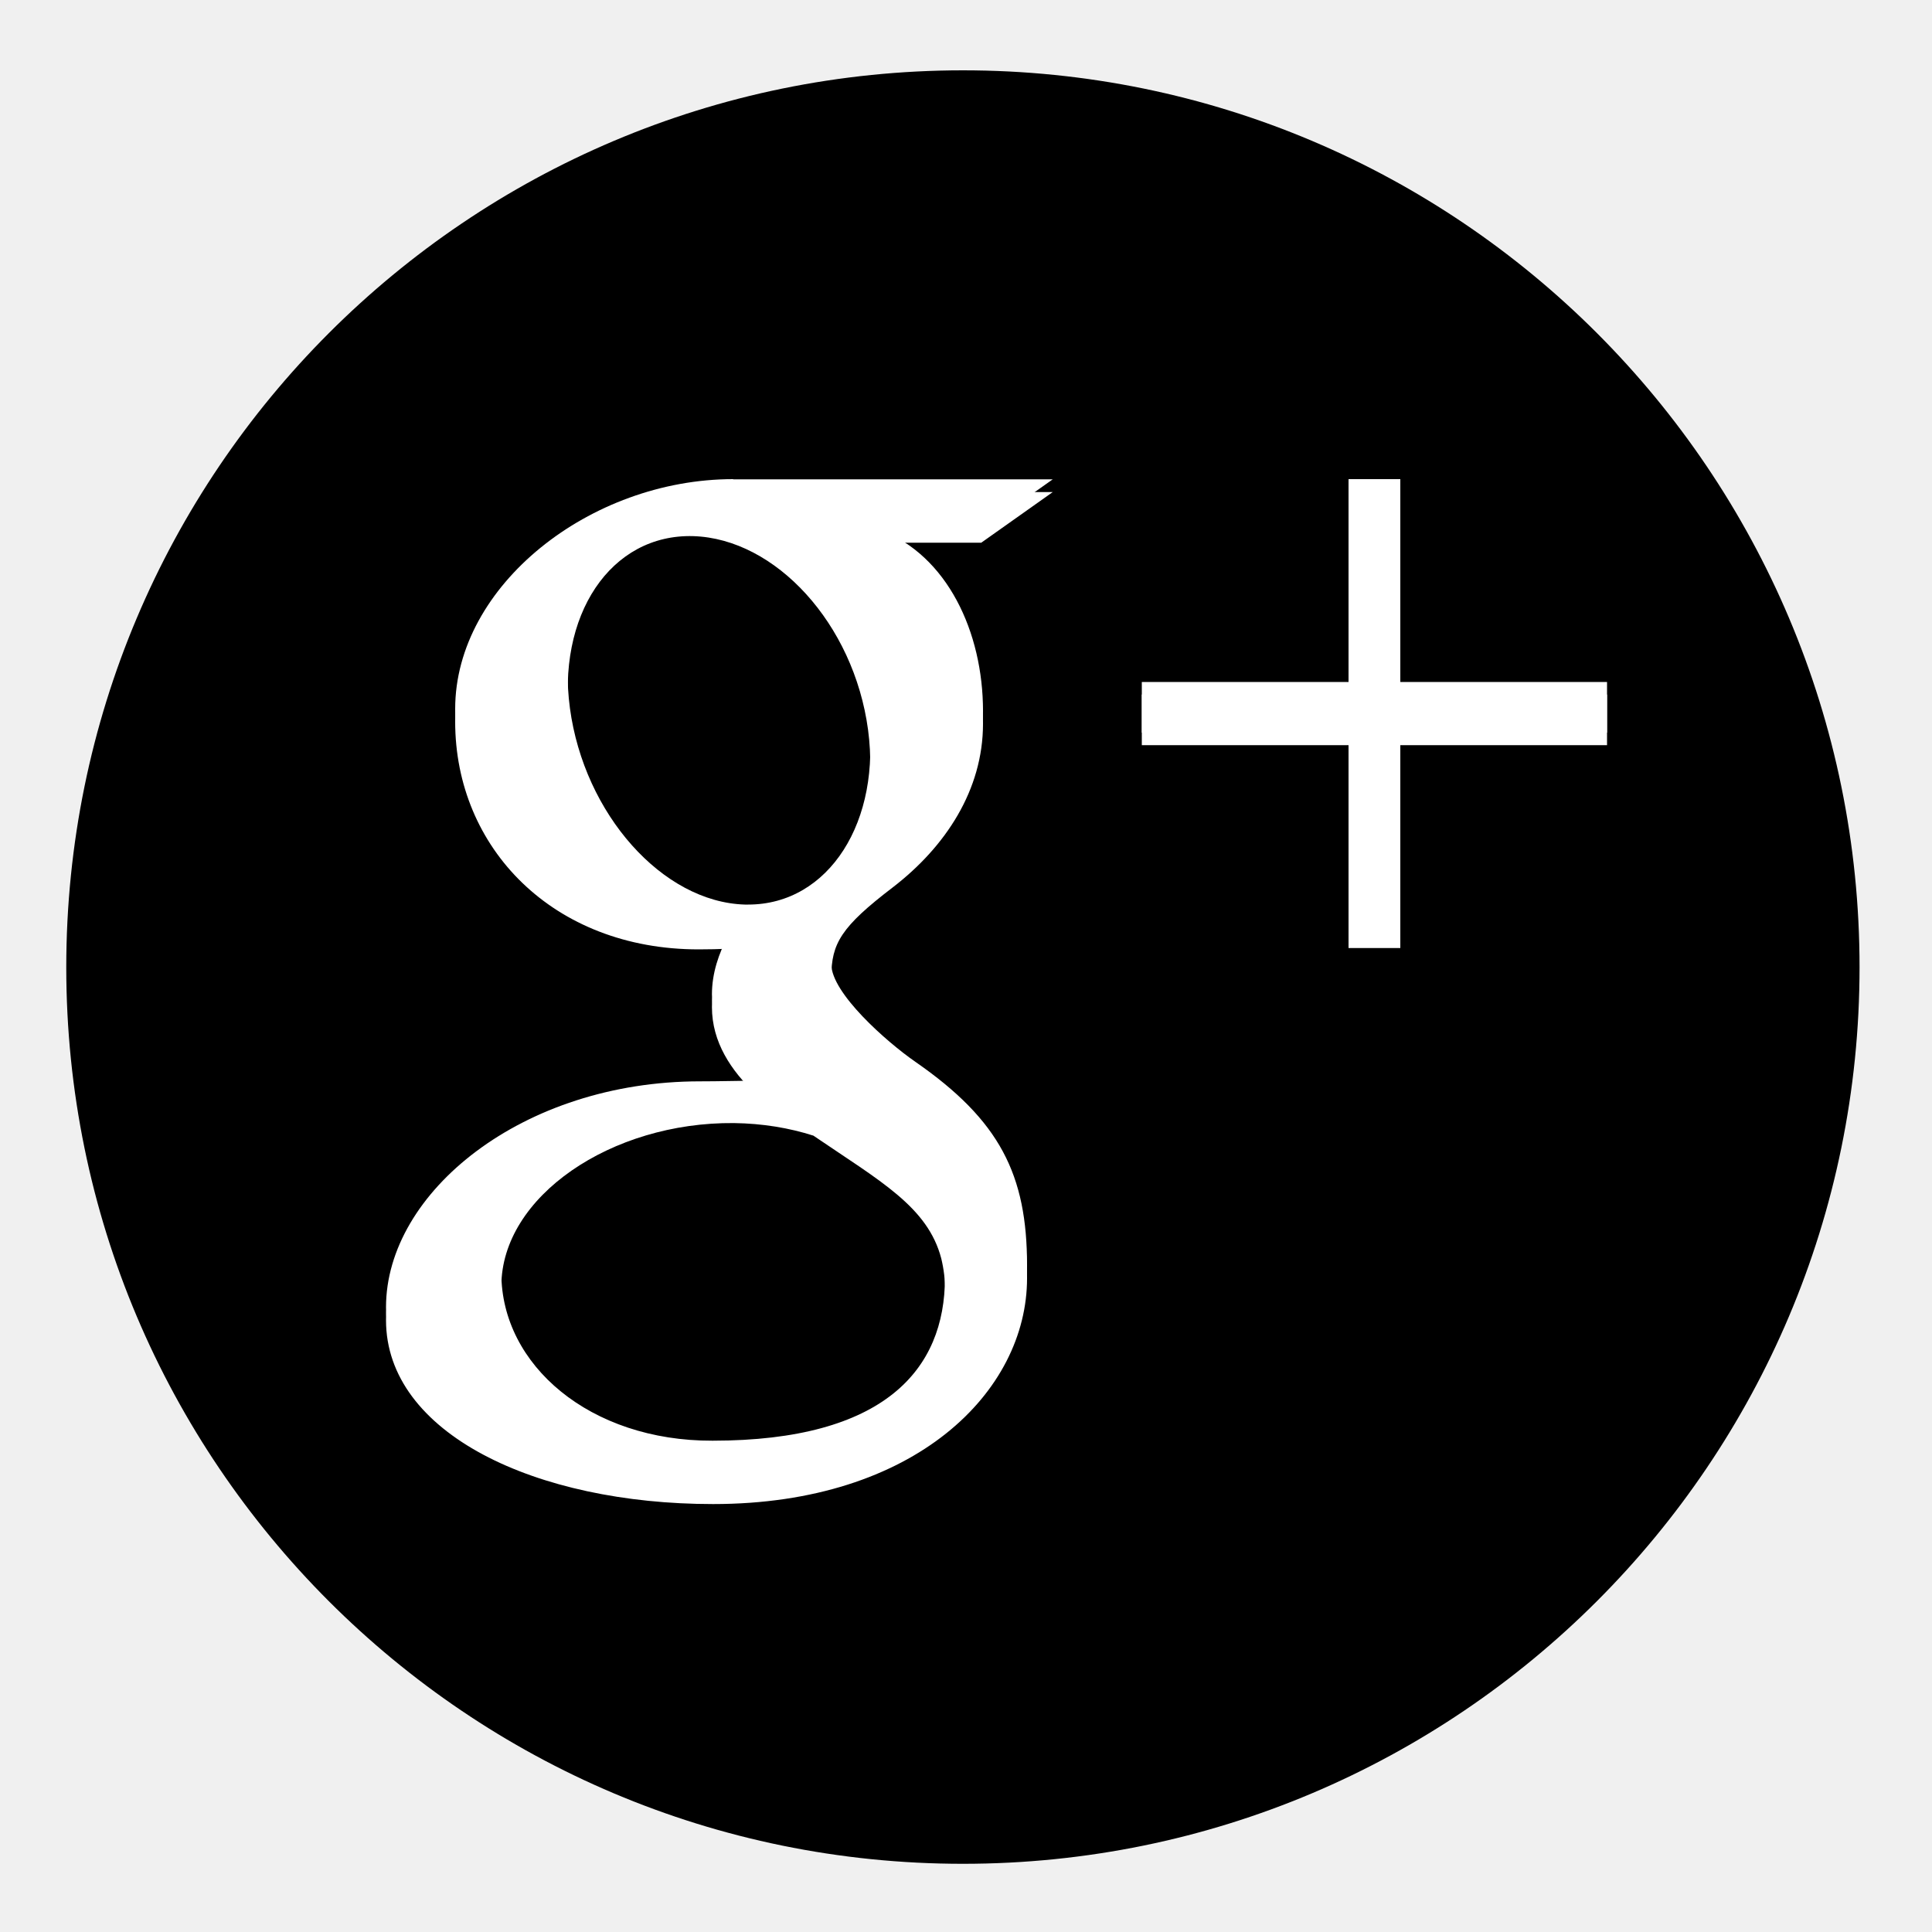
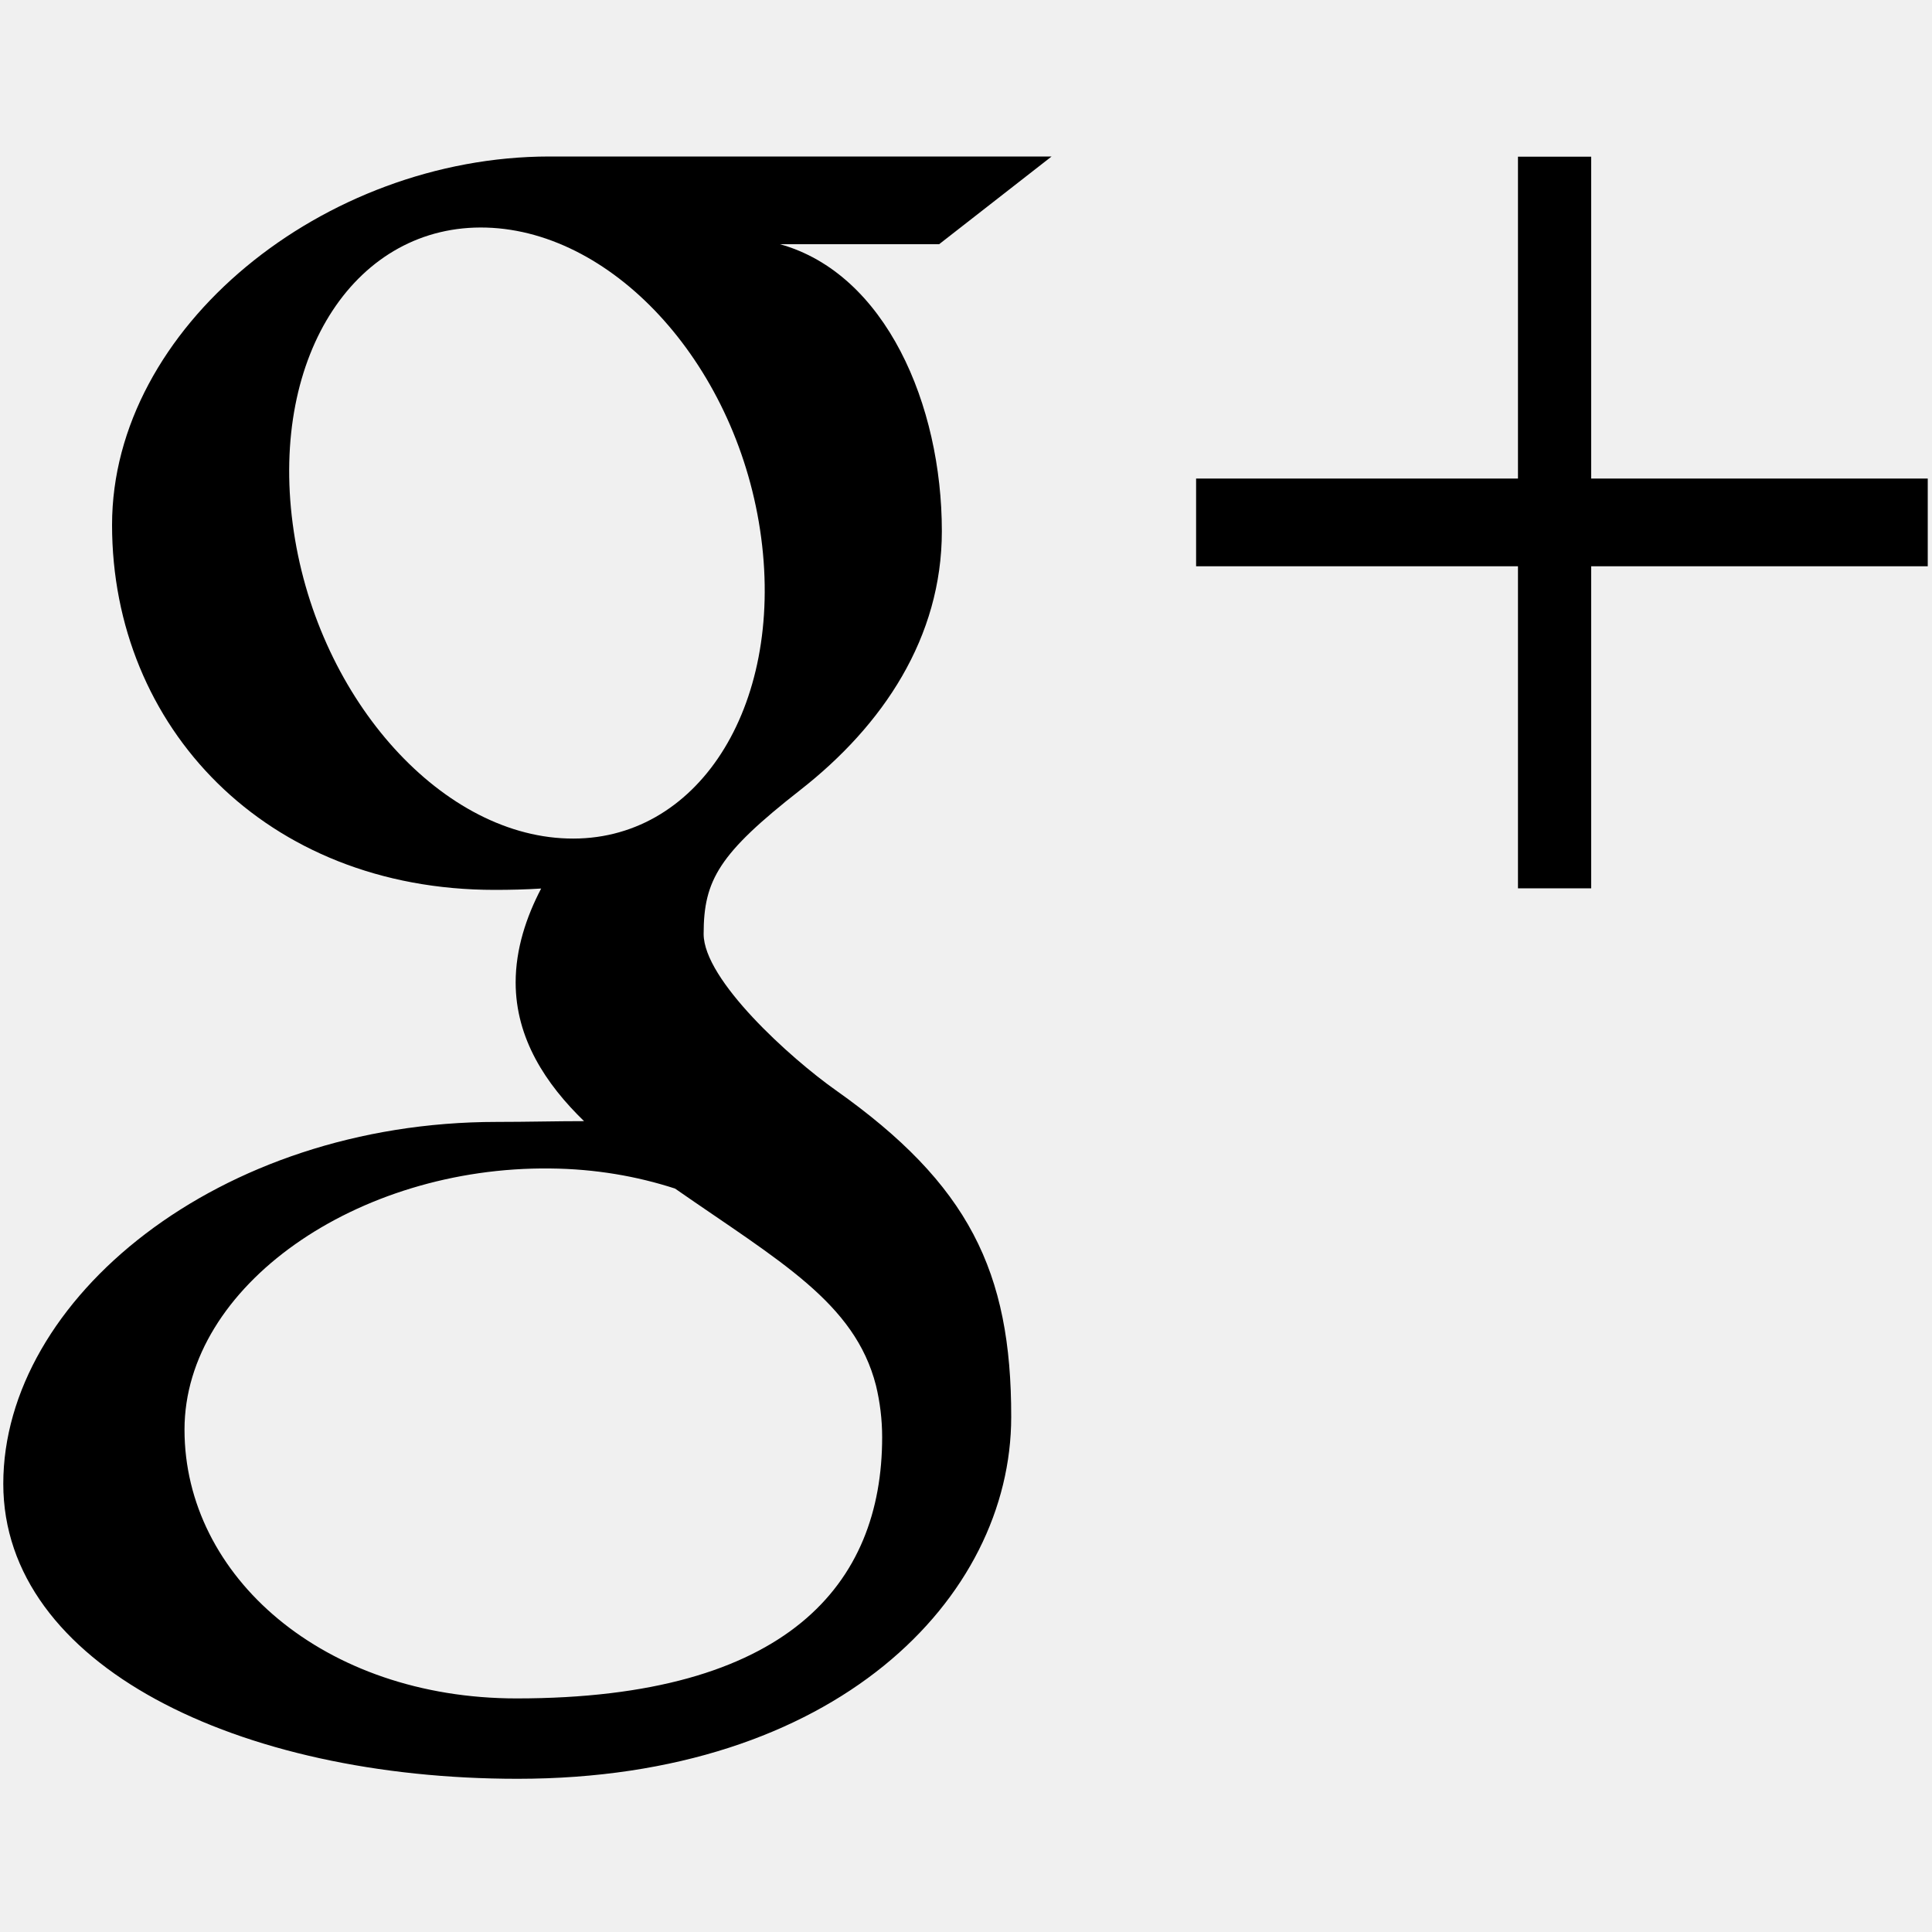
- <svg xmlns="http://www.w3.org/2000/svg" xmlns:xlink="http://www.w3.org/1999/xlink" viewBox="0 0 1000 1000">
-   <defs>
-     <path id="a" d="M34.3 36.5h928.2v928.2H34.3z" />
-   </defs>
-   <clipPath id="b">
-     <use xlink:href="#a" overflow="visible" />
-   </clipPath>
-   <path clip-path="url(#b)" d="M498.4 964.7c256.3 0 464.1-207.8 464.1-464.1S754.7 36.4 498.4 36.4C242 36.5 34.3 244.3 34.3 500.7c0 256.2 207.7 464 464.1 464" />
-   <path fill="#FFF" d="M831.8 359.5h-107v-105H698v105H591v26.2h107v105h26.8v-105h107" />
-   <path fill="#FFF" d="M698 248v105H591v26.2h107v104.9h26.8V379.2h107V353h-107V248" />
+ <svg xmlns="http://www.w3.org/2000/svg" version="1.1" id="Layer_1" x="0px" y="0px" viewBox="0 0 1000 1000" enable-background="new 0 0 1000 1000" xml:space="preserve">
  <g>
-     <defs>
-       <path id="c" d="M34.3 36.5h928.2v928.2H34.3z" />
-     </defs>
-     <clipPath id="d">
-       <use xlink:href="#c" overflow="visible" />
-     </clipPath>
-     <path clip-path="url(#d)" fill="#FFF" d="M368.8 752.4c-63.5 0-109.3-39.4-109.3-86.7 0-46.4 56.9-85 120.4-84.4 14.8.2 28.6 2.5 41.1 6.5 34.5 23.5 59.2 36.8 66.2 63.6 1.3 5.4 2 11 2 16.7-.1 47.4-31.2 84.3-120.4 84.3m16.7-277.6c-42.6-1.2-83.1-46.8-90.5-101.6-7.3-54.9 21.2-96.9 63.8-95.7 42.6 1.3 83.1 45.3 90.5 100.2 7.3 54.9-21.3 98.3-63.8 97.1m88.3 81.3c-14.9-10.4-43.5-35.6-43.5-50.4 0-17.4 5.1-26 31.8-46.4 27.3-21 46.7-50.4 46.7-84.7 0-40.8-18.5-80.6-53.3-93.7h52.4l37-26.2H379.5c-74.2 0-143.9 55.1-143.9 118.9 0 65.2 50.6 117.8 126 117.8 5.3 0 10.3-.1 15.3-.4-4.9 9.2-8.4 19.6-8.4 30.3 0 18.1 9.9 32.8 22.5 44.8-9.5 0-18.7.3-28.7.3-91.8 0-162.5 57.4-162.5 116.9 0 58.6 77.5 95.2 169.3 95.2 104.7 0 162.5-58.3 162.5-116.9 0-47.1-14.1-75.3-57.8-105.5" />
-     <path clip-path="url(#d)" fill="#FFF" d="M379.5 248c-74.1 0-143.9 55.1-143.9 118.9 0 65.2 50.5 117.8 126 117.8 5.3 0 10.3-.1 15.3-.4-4.9 9.2-8.4 19.5-8.4 30.3 0 18.1 9.9 32.8 22.5 44.8-9.5 0-18.6.3-28.7.3-91.8 0-162.5 57.4-162.5 116.9 0 58.6 77.5 95.3 169.3 95.3 104.7 0 162.5-58.3 162.5-116.9 0-47-14.1-75.1-57.8-105.4-15-10.4-43.5-35.6-43.5-50.5 0-17.4 5.1-25.9 31.8-46.4 27.3-21 46.7-50.4 46.7-84.7 0-40.8-18.5-80.6-53.3-93.7h52.4l37-26.2H379.5zm6 220.2c-42.6-1.3-83.1-46.8-90.5-101.6-7.4-54.9 21.2-96.9 63.8-95.7 42.6 1.2 83.1 45.3 90.5 100.2 7.3 54.1-20.4 97.1-62 97.1h-1.8m-126 190.9c0-46.4 56.8-85 120.3-84.4 14.8.1 28.6 2.5 41.2 6.4 34.5 23.5 59.2 36.8 66.1 63.6 1.3 5.4 2 11 2 16.7 0 47.3-31.1 84.3-120.3 84.3-63.5.2-109.3-39.2-109.3-86.6" />
+     <polygon id="Plus" points="997.8,247.7 823.6,247.7 823.6,81.1 785.7,81.1 785.7,247.7 619.1,247.7 619.1,293.1    785.7,293.1 785.7,459.8 823.6,459.8 823.6,293.1 997.8,293.1  " />
+     <path id="g" d="M432.6,564.3c-23.5-16.6-68.4-57.1-68.4-80.9c0-27.9,8-41.6,49.9-74.4c43-33.6,73.4-79.1,73.4-134.1   c0-65.4-29.1-133.3-83.8-148.5h82.4l58.2-45.4c0,0-195,0-260,0C167.7,81.1,58,169.4,58,271.7c0,104.5,79.5,188.9,198,188.9   c8.2,0,16.3-0.2,24.1-0.7c-7.7,14.7-13.2,31.3-13.2,48.6c0,29,15.6,52.6,35.4,71.8c-14.9,0-29.3,0.4-45.1,0.4   c-144.4,0-255.5,92-255.5,187.3c0,93.9,121.8,152.7,266.2,152.7c164.6,0,255.5-93.4,255.5-187.3C523.5,658,501.3,612.9,432.6,564.3   z M293.7,434c-67-2-130.7-74.9-142.2-162.9c-11.6-88,33.3-155.3,100.3-153.3c67,2,130.6,72.6,142.2,160.6   C405.6,366.4,360.6,436.1,293.7,434z M267.4,879.1c-99.8,0-171.9-63.2-171.9-139.1c0-74.4,89.4-136.3,189.2-135.2   c23.3,0.2,45,4,64.7,10.4c54.2,37.7,93,59,104,101.9c2.1,8.7,3.2,17.7,3.2,26.8C456.6,819.8,407.7,879.1,267.4,879.1z" />
  </g>
</svg>
